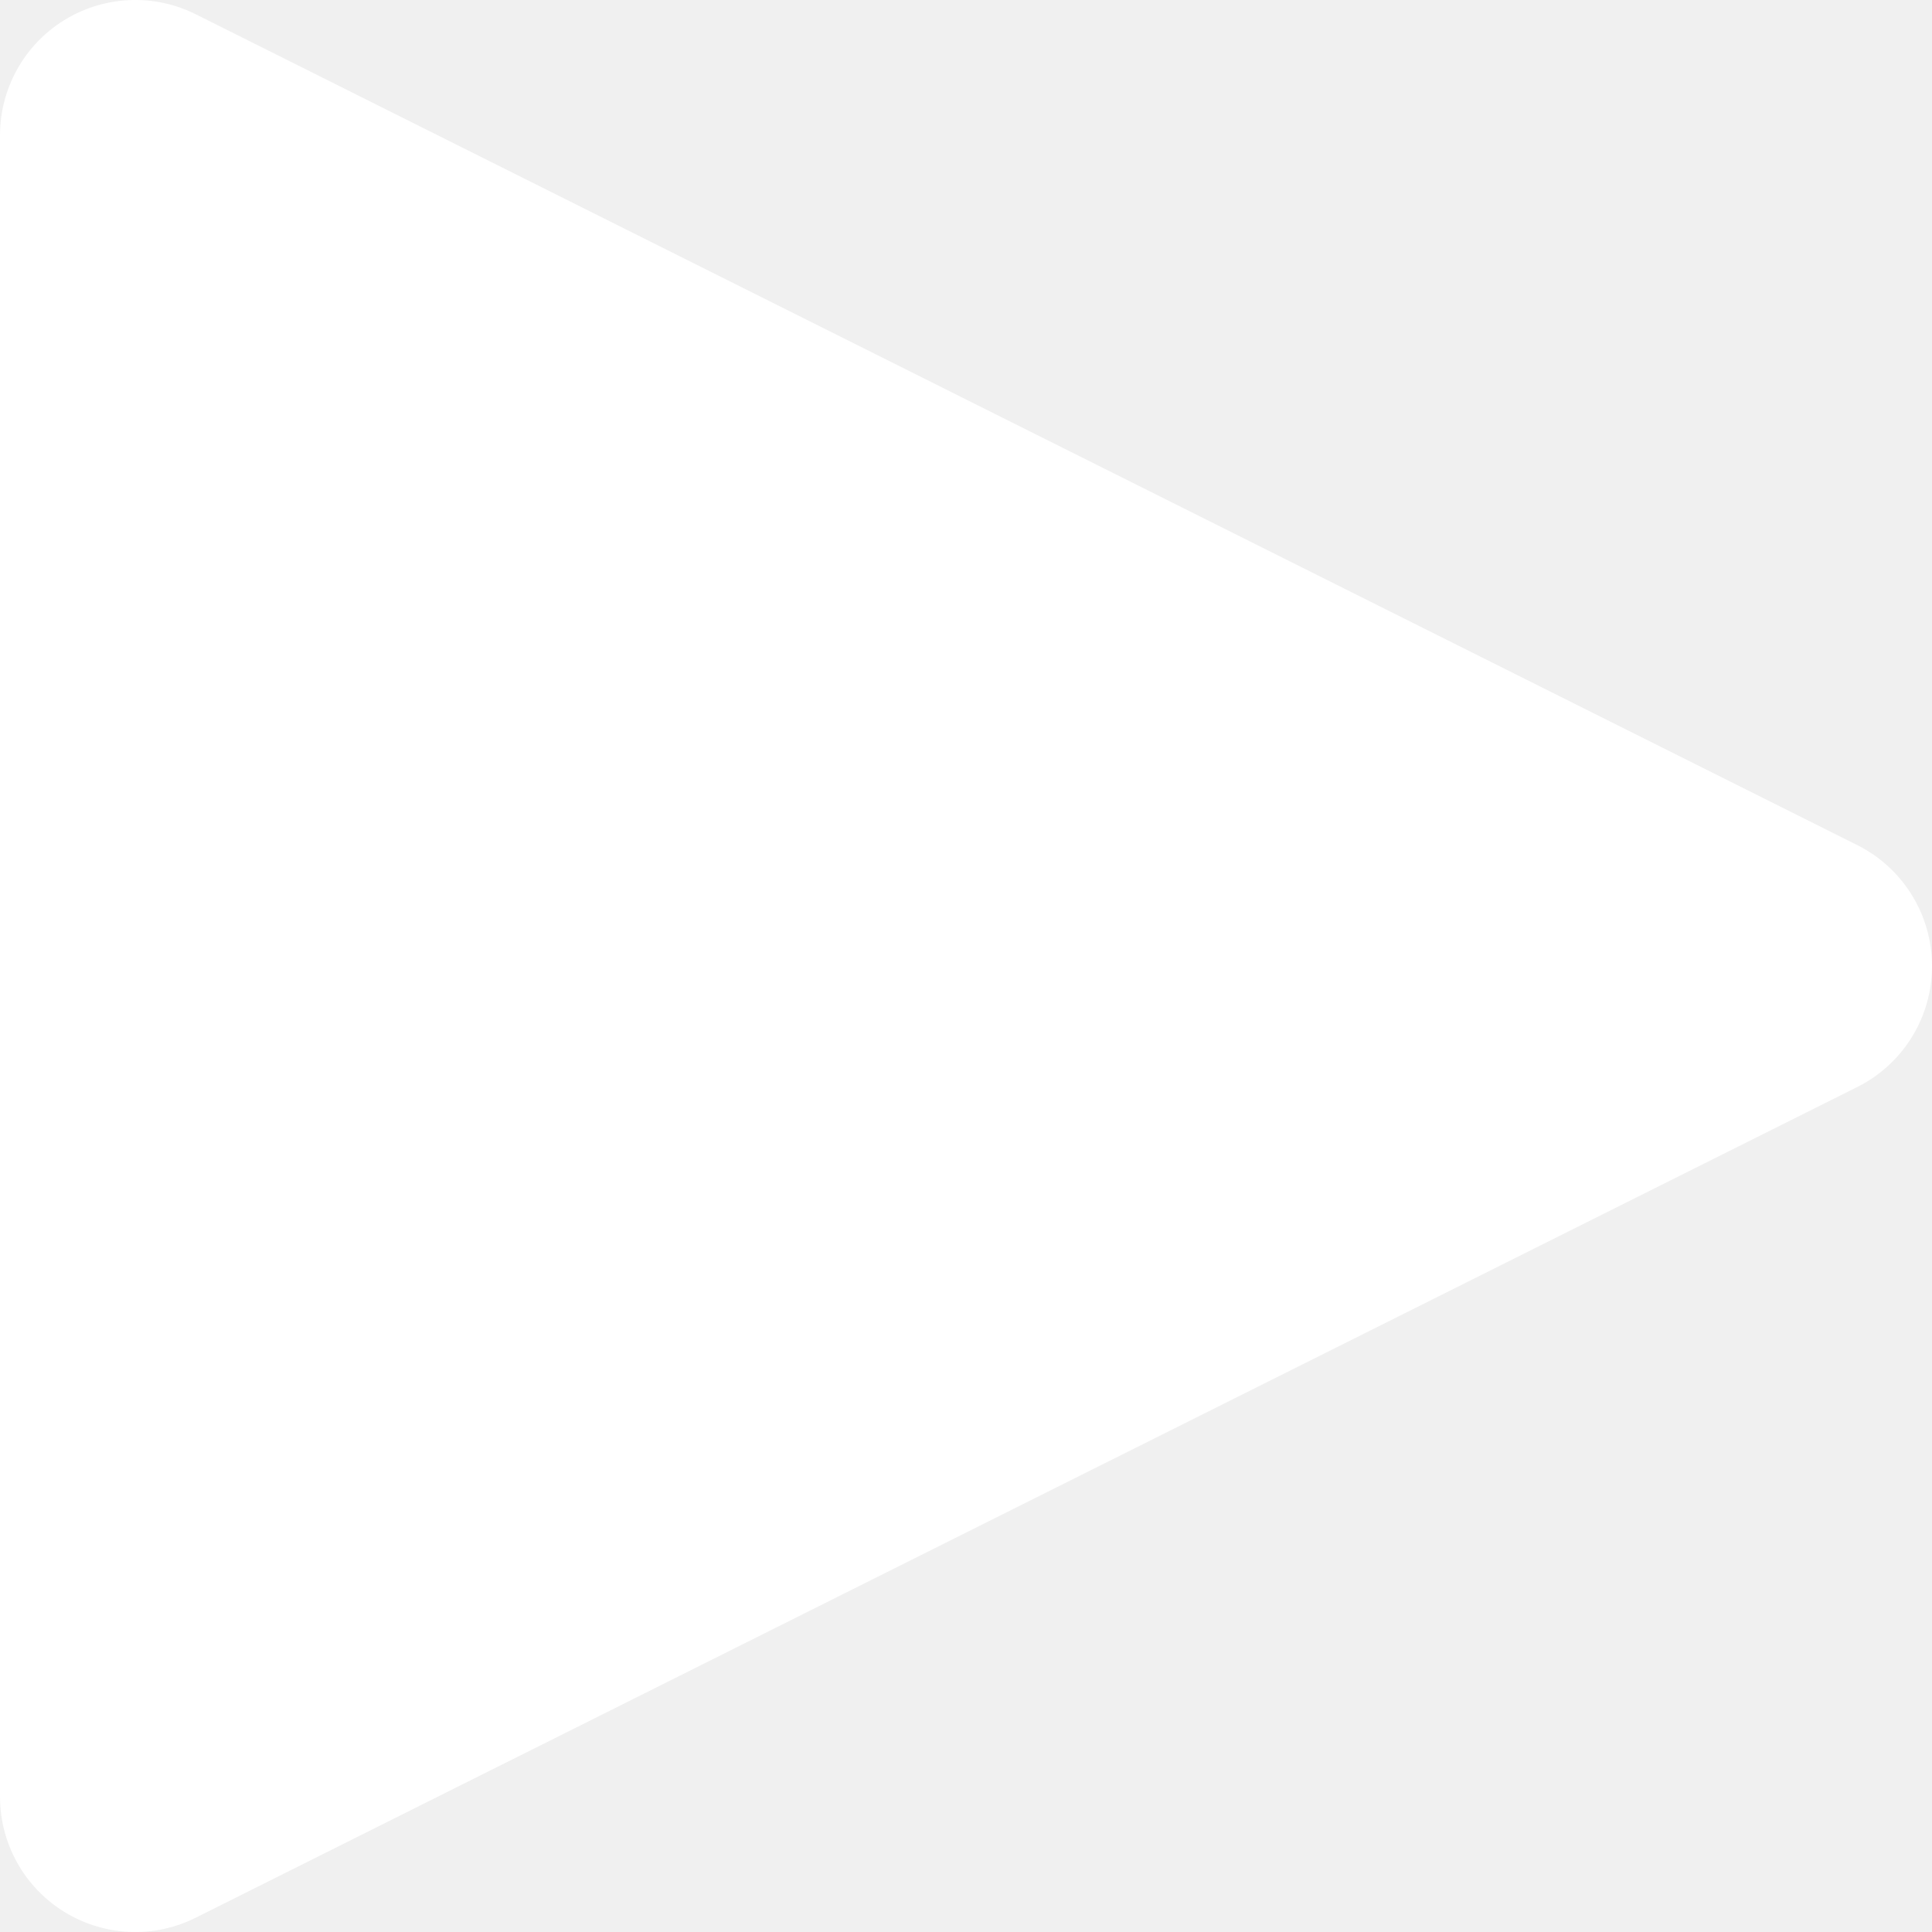
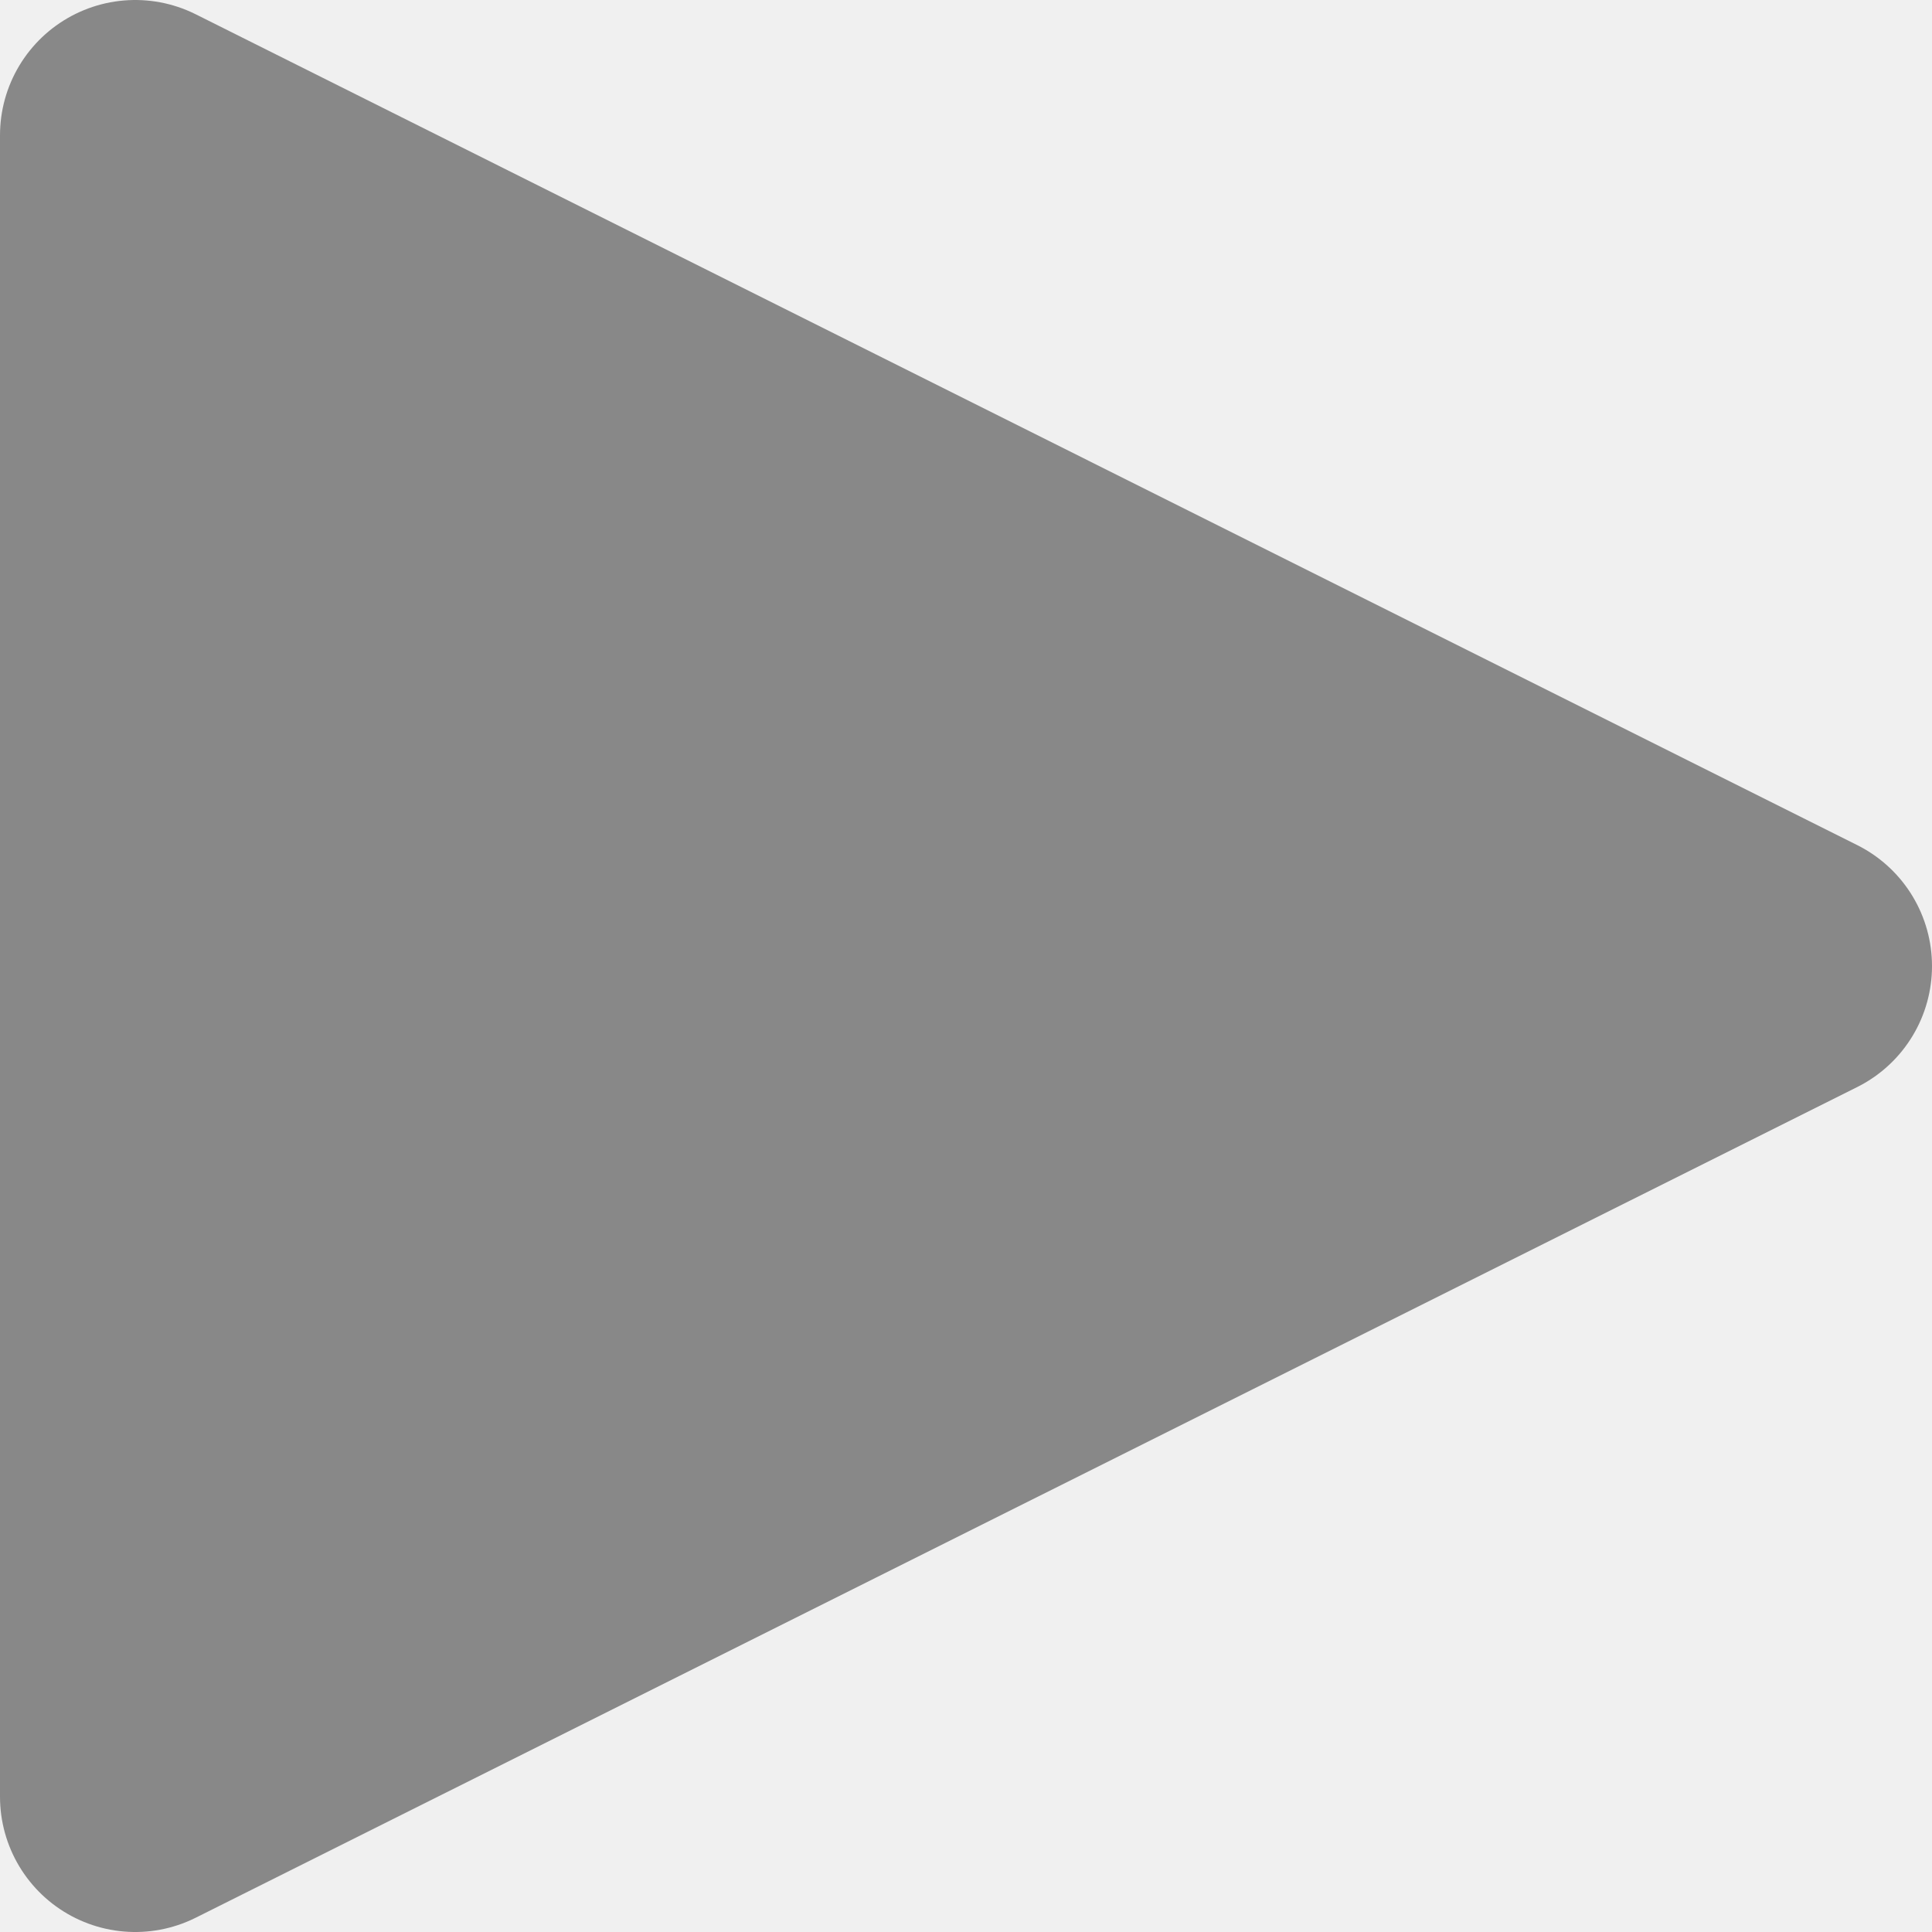
<svg xmlns="http://www.w3.org/2000/svg" width="13.229mm" height="13.229mm" viewBox="0 0 13.229 13.229" version="1.1" id="svg1132">
  <defs id="defs1126" />
-   <g id="layer1" transform="translate(172.9241,-57.55208)">
-     <path style="fill:#ffffff;fill-opacity:1;stroke:#ffffff;stroke-width:1.852;stroke-linecap:butt;stroke-linejoin:round;stroke-miterlimit:4;stroke-dasharray:none;stroke-opacity:1" d="M -171.998,69.855 V 58.478 l 11.377,5.689 z" id="path1091-2" />
+   <g id="layer1">
+     <path style="fill:#888888;fill-opacity:1;stroke:#888888;stroke-width:1.852;stroke-linecap:butt;stroke-linejoin:round;stroke-miterlimit:4;stroke-dasharray:none;stroke-opacity:1" d="M 0.926,12.303 V 0.926 L 12.303,6.615 Z" id="path1091-2" />
  </g>
</svg>
